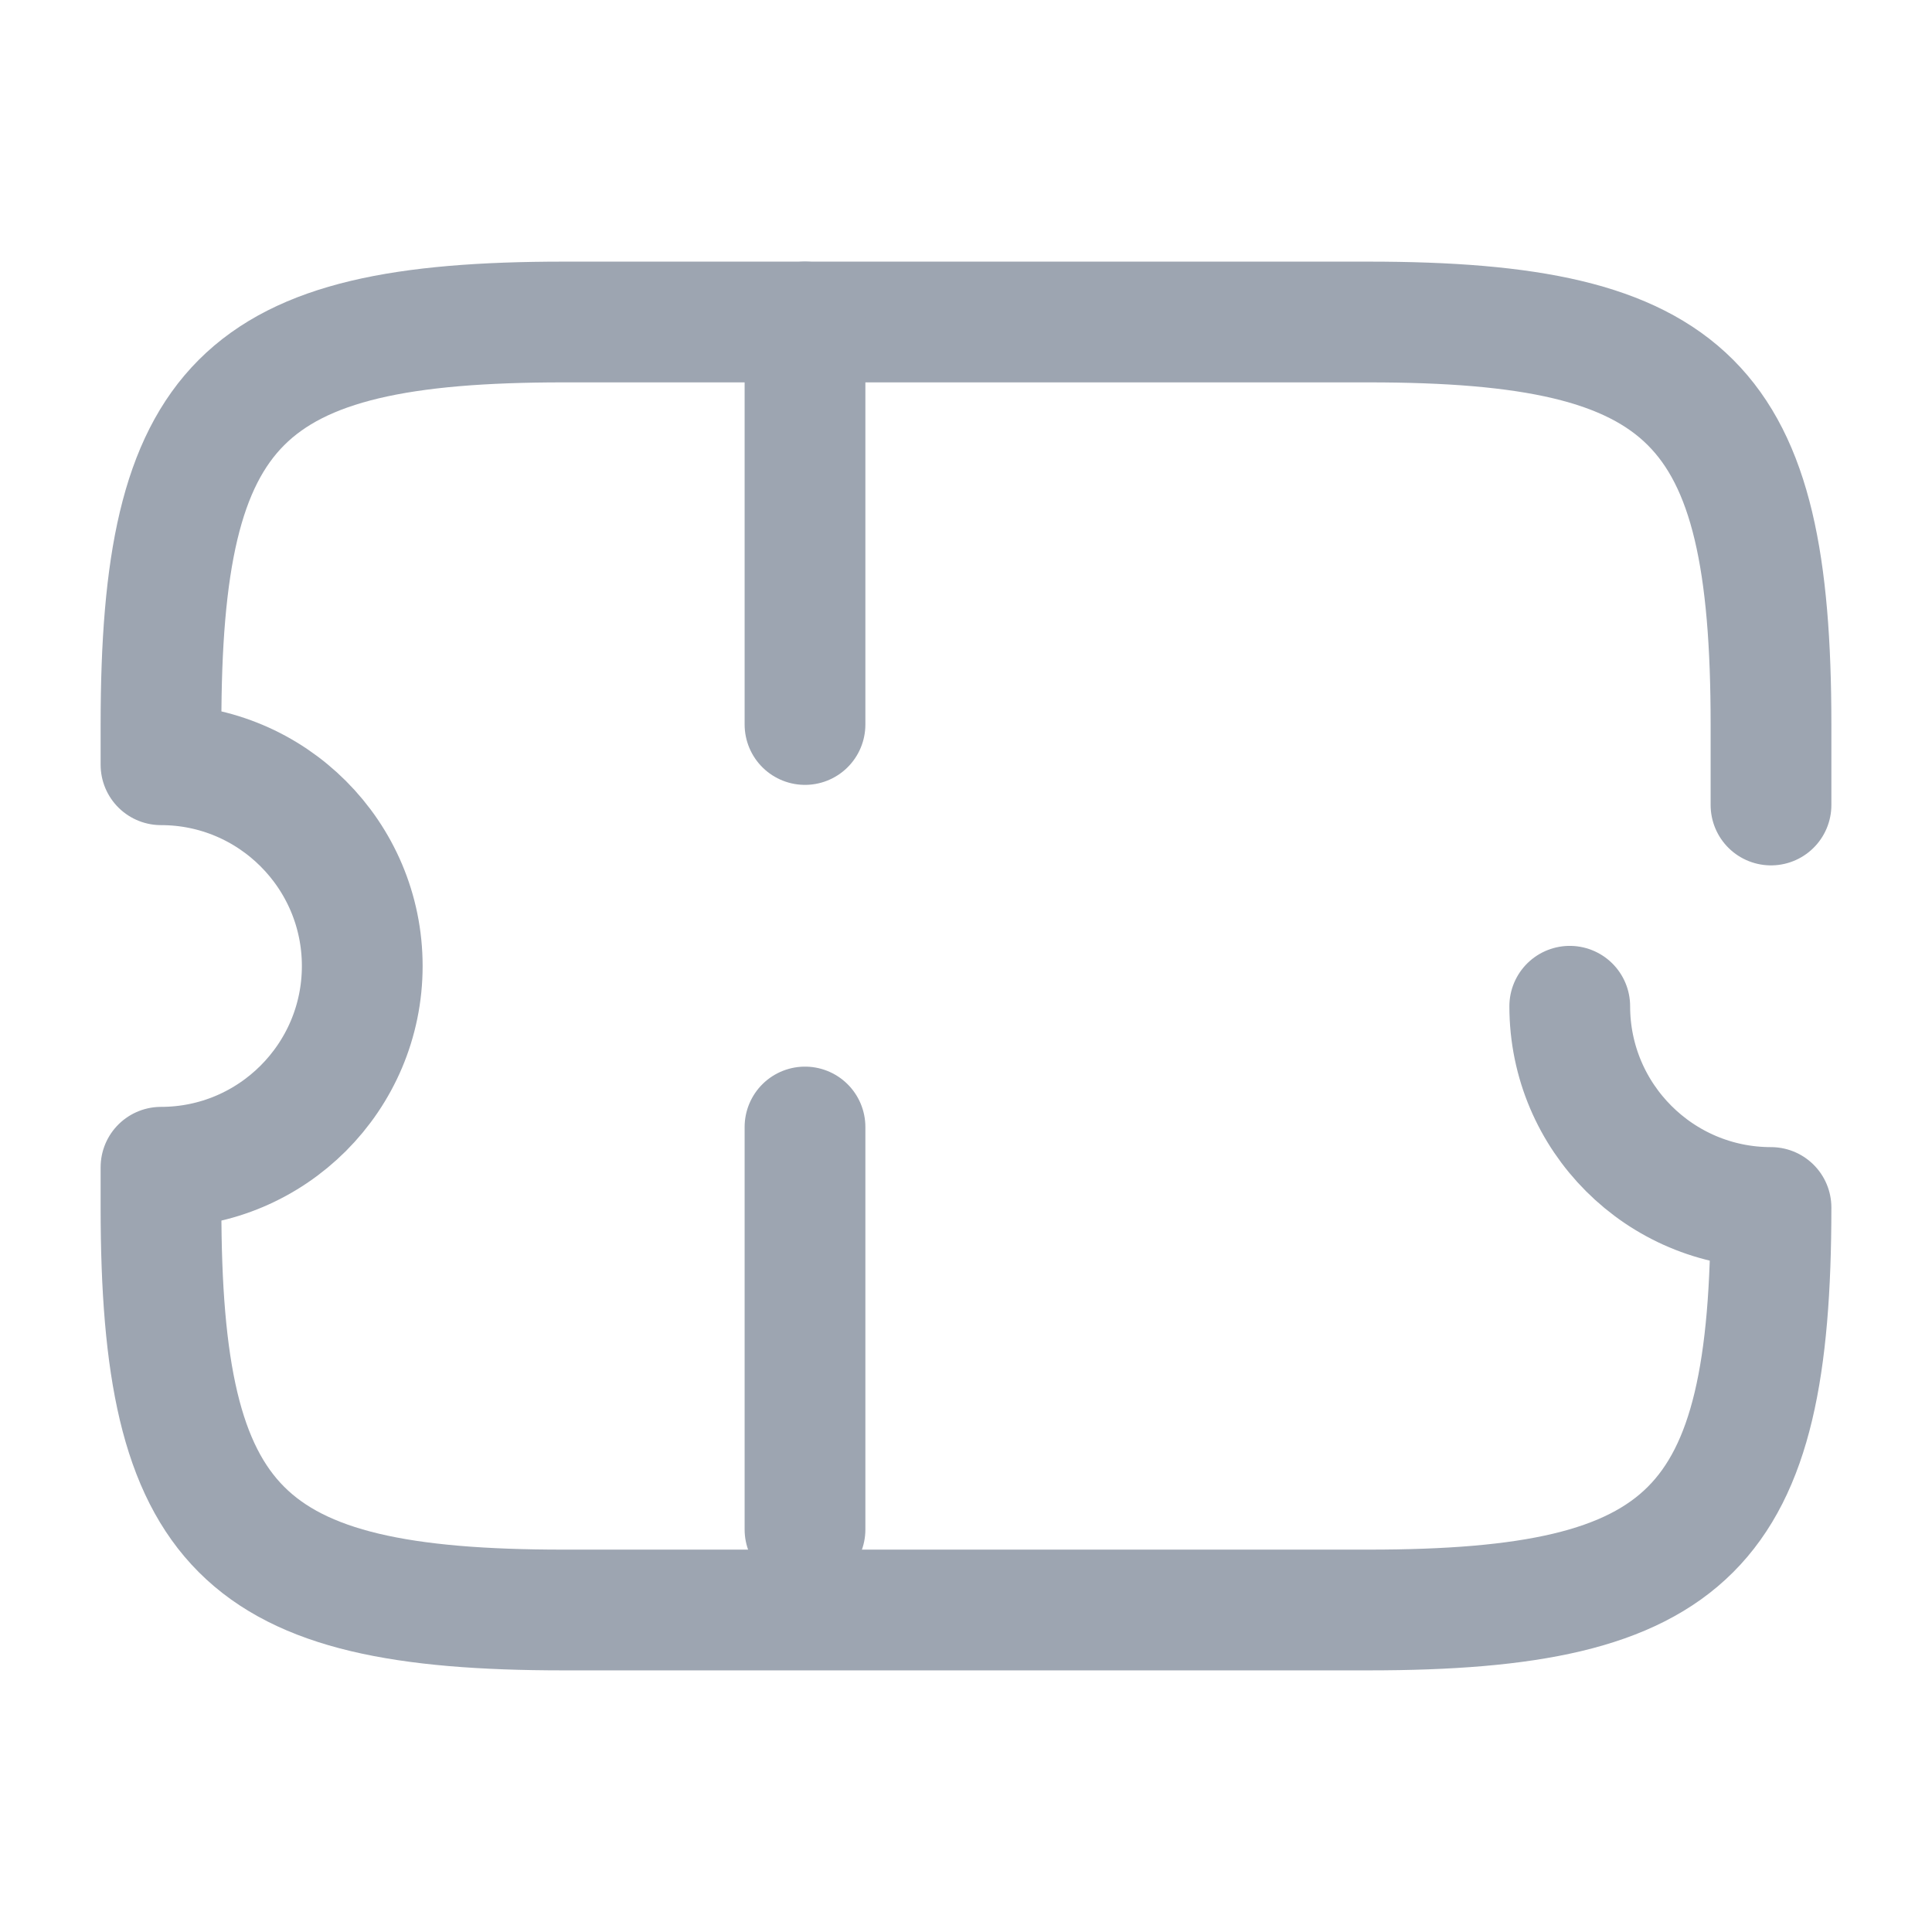
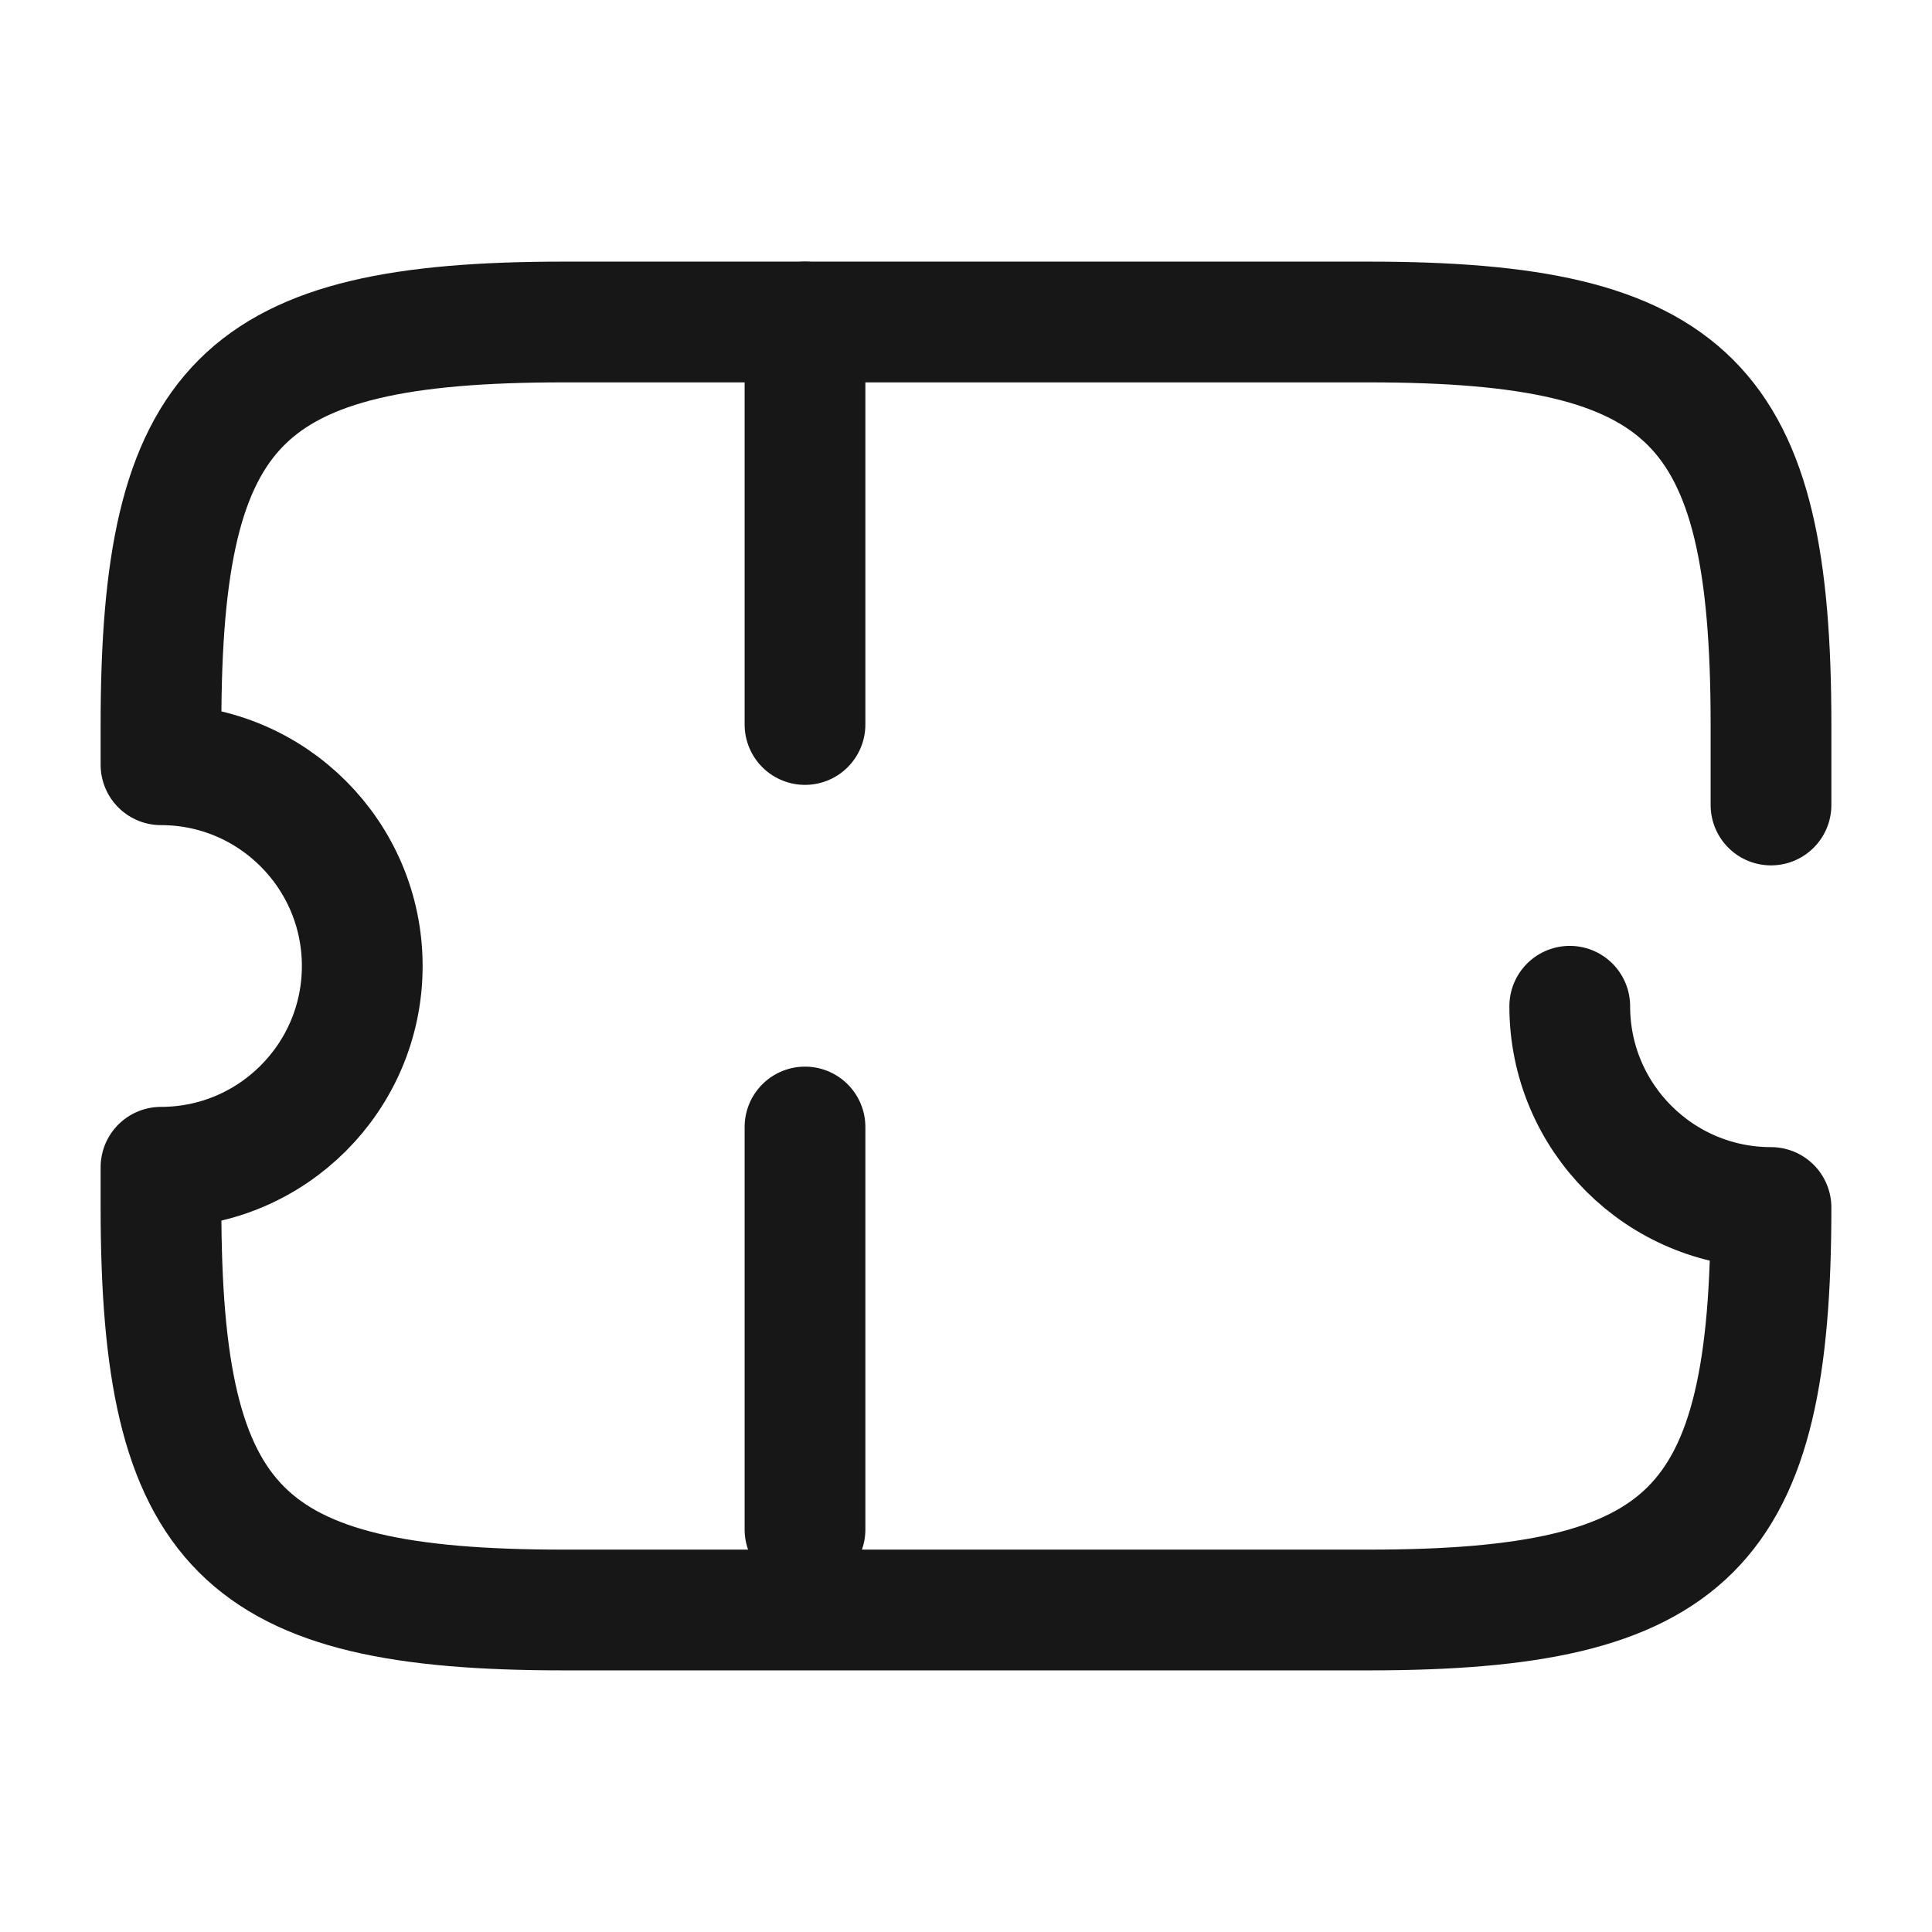
<svg xmlns="http://www.w3.org/2000/svg" width="24" height="24" viewBox="0 0 24 24" fill="none">
-   <path d="M22 10V9C22 5 21 4 17 4H7C3 4 2 5 2 9V9.5C3.38 9.5 4.5 10.62 4.5 12C4.5 13.38 3.38 14.5 2 14.5V15C2 19 3 20 7 20H17C21 20 22 19 22 15C20.62 15 19.5 13.88 19.5 12.5" stroke="#9DA5B1" stroke-width="1.5" stroke-linecap="round" stroke-linejoin="round" />
-   <path d="M10 4L10 20" stroke="#9DA5B1" stroke-width="1.5" stroke-linecap="round" stroke-linejoin="round" stroke-dasharray="5 5" />
+   <path d="M22 10V9C22 5 21 4 17 4H7C3 4 2 5 2 9V9.5C3.38 9.5 4.5 10.62 4.5 12C4.5 13.38 3.38 14.5 2 14.5V15C2 19 3 20 7 20H17C21 20 22 19 22 15C20.62 15 19.5 13.88 19.5 12.5" stroke="#171717" stroke-width="1.5" stroke-linecap="round" stroke-linejoin="round" />
+   <path d="M10 4L10 20" stroke="#171717" stroke-width="1.5" stroke-linecap="round" stroke-linejoin="round" stroke-dasharray="5 5" />
</svg>
